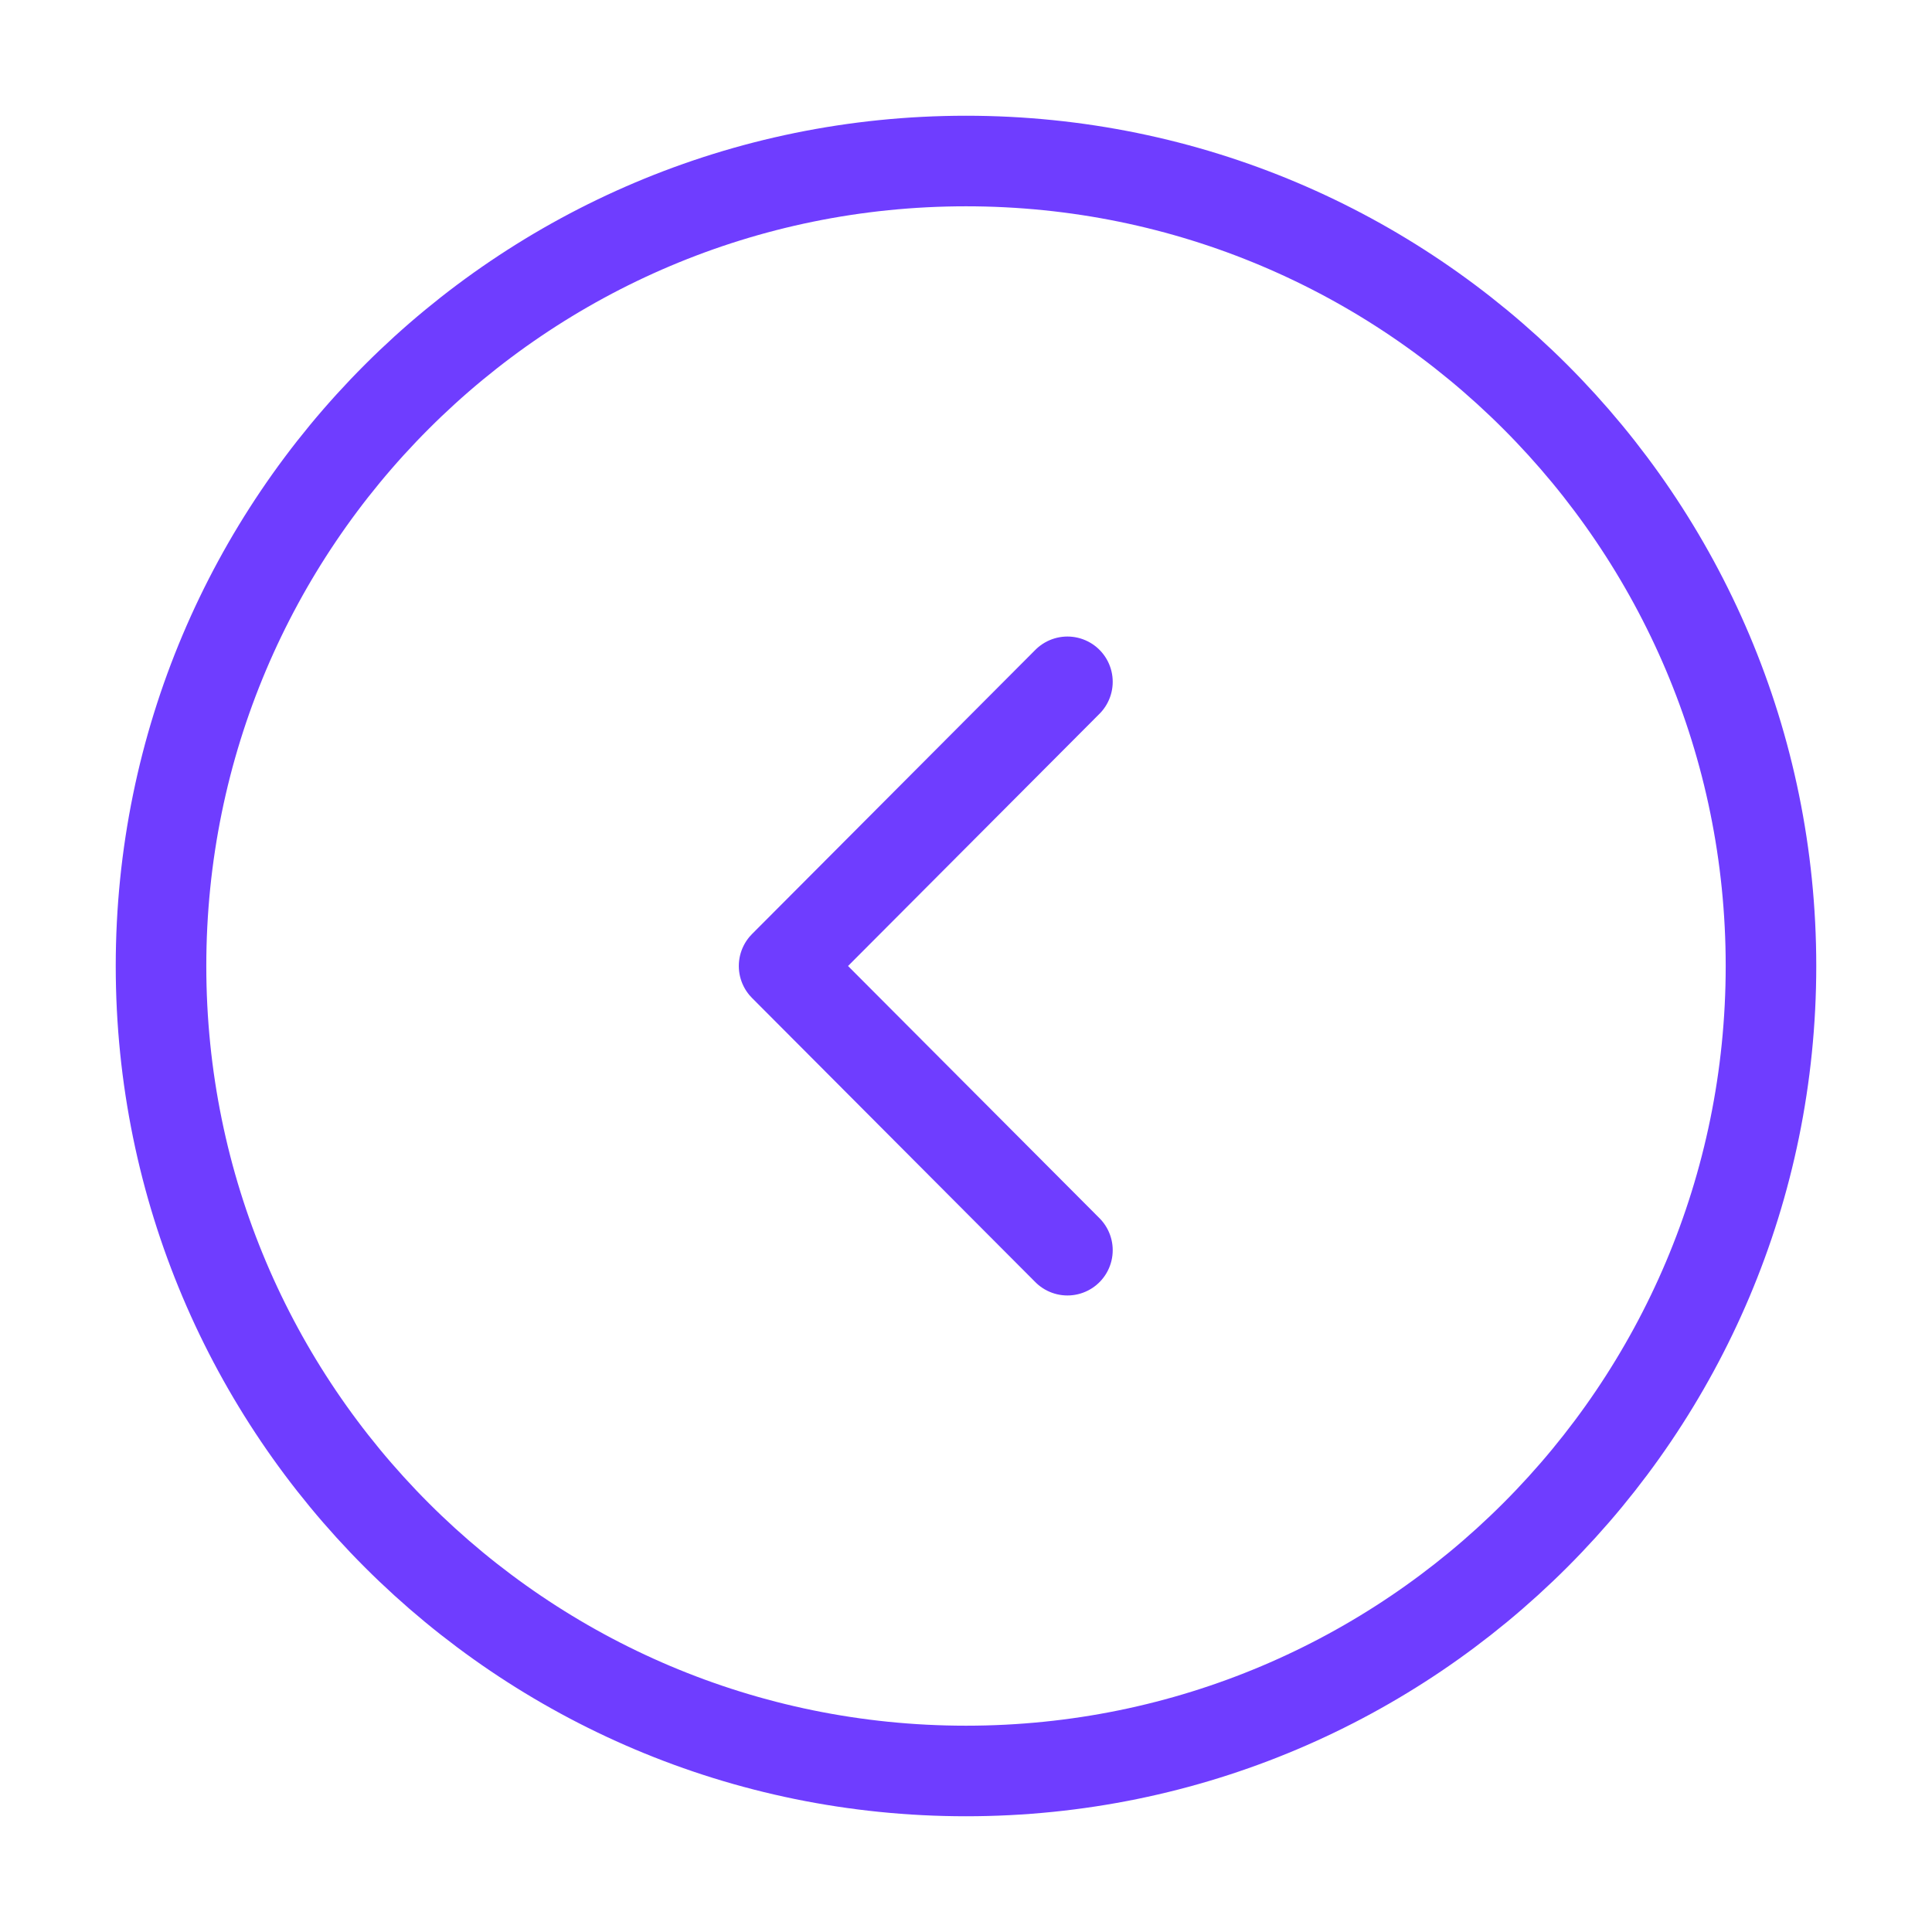
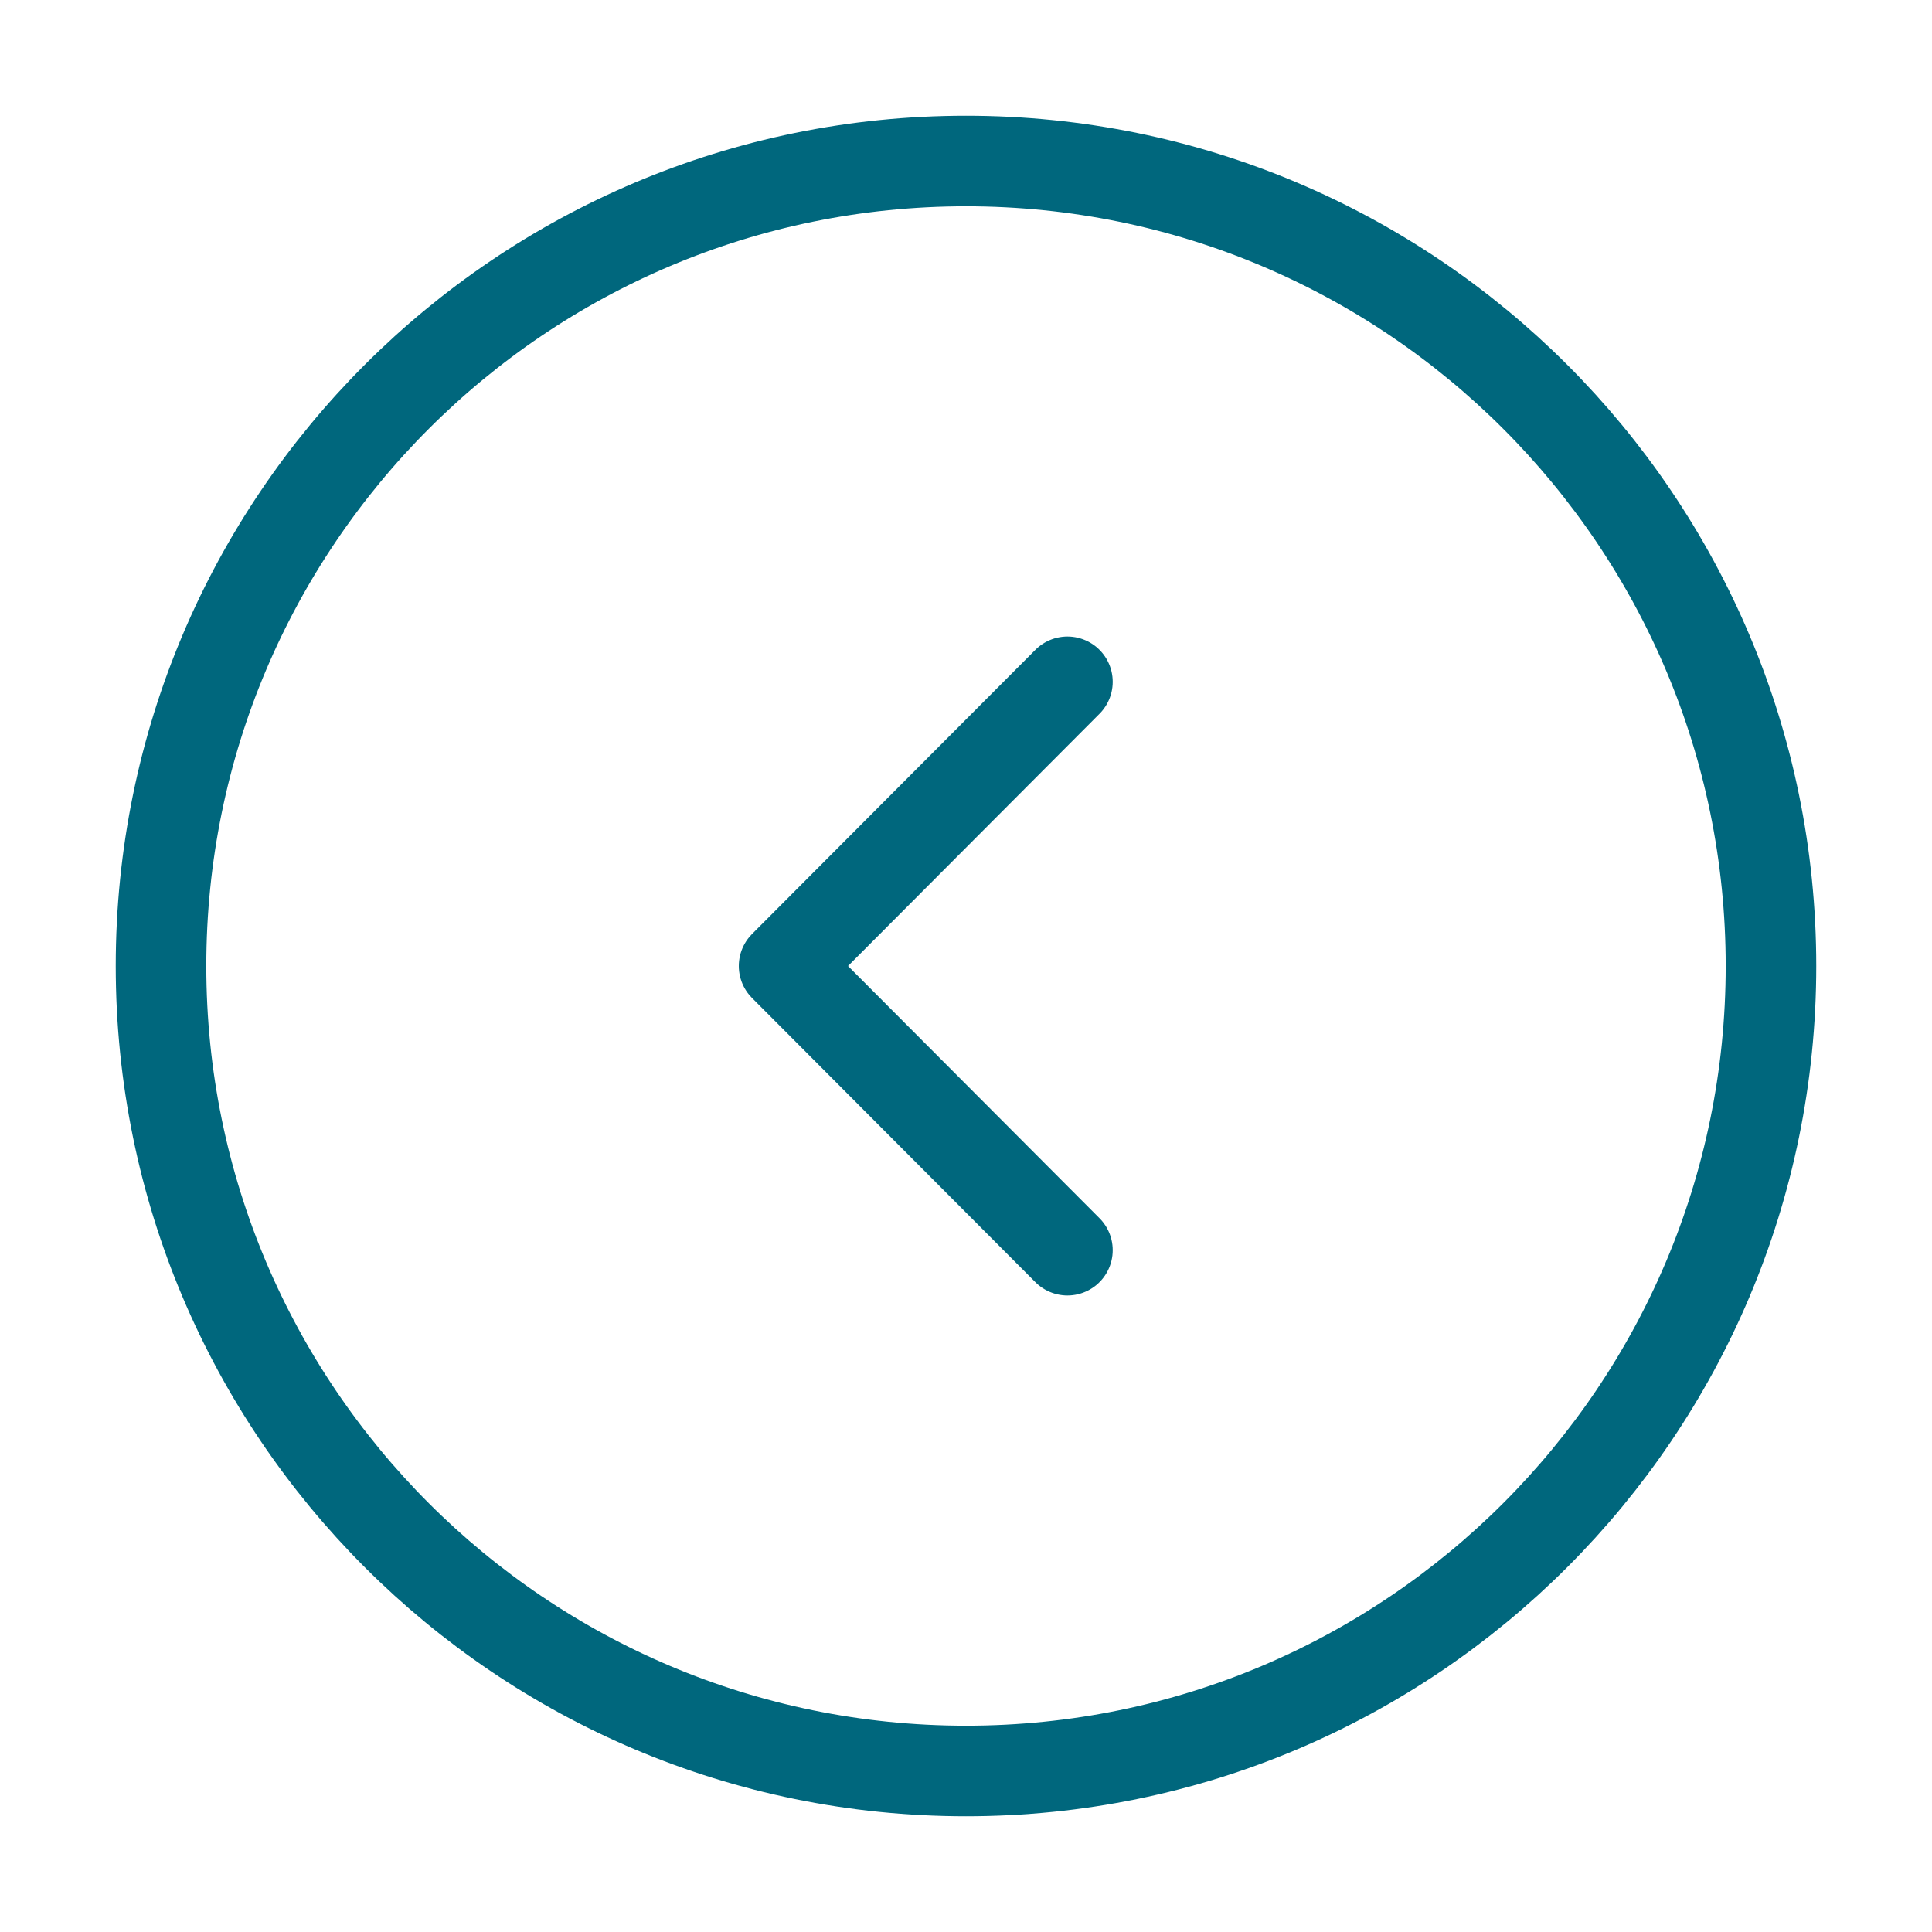
<svg xmlns="http://www.w3.org/2000/svg" width="32" height="32" viewBox="0 0 32 32" fill="none">
-   <path d="M16 29.333C23.364 29.333 29.333 23.364 29.333 16C29.333 8.636 23.364 2.667 16 2.667C8.636 2.667 2.667 8.636 2.667 16C2.667 23.364 8.636 29.333 16 29.333Z" stroke="#6F3DFF" stroke-width="1.5" stroke-miterlimit="10" stroke-linecap="round" stroke-linejoin="round" />
-   <path d="M17.68 20.707L12.987 16L17.68 11.293" stroke="#6F3DFF" stroke-width="1.5" stroke-linecap="round" stroke-linejoin="round" />
+   <path d="M16 29.333C23.364 29.333 29.333 23.364 29.333 16C29.333 8.636 23.364 2.667 16 2.667C8.636 2.667 2.667 8.636 2.667 16C2.667 23.364 8.636 29.333 16 29.333Z" stroke="#00677D" stroke-width="1.5" stroke-miterlimit="10" stroke-linecap="round" stroke-linejoin="round" />
+   <path d="M17.68 20.707L12.987 16L17.68 11.293" stroke="#00677D" stroke-width="1.5" stroke-linecap="round" stroke-linejoin="round" />
</svg>
